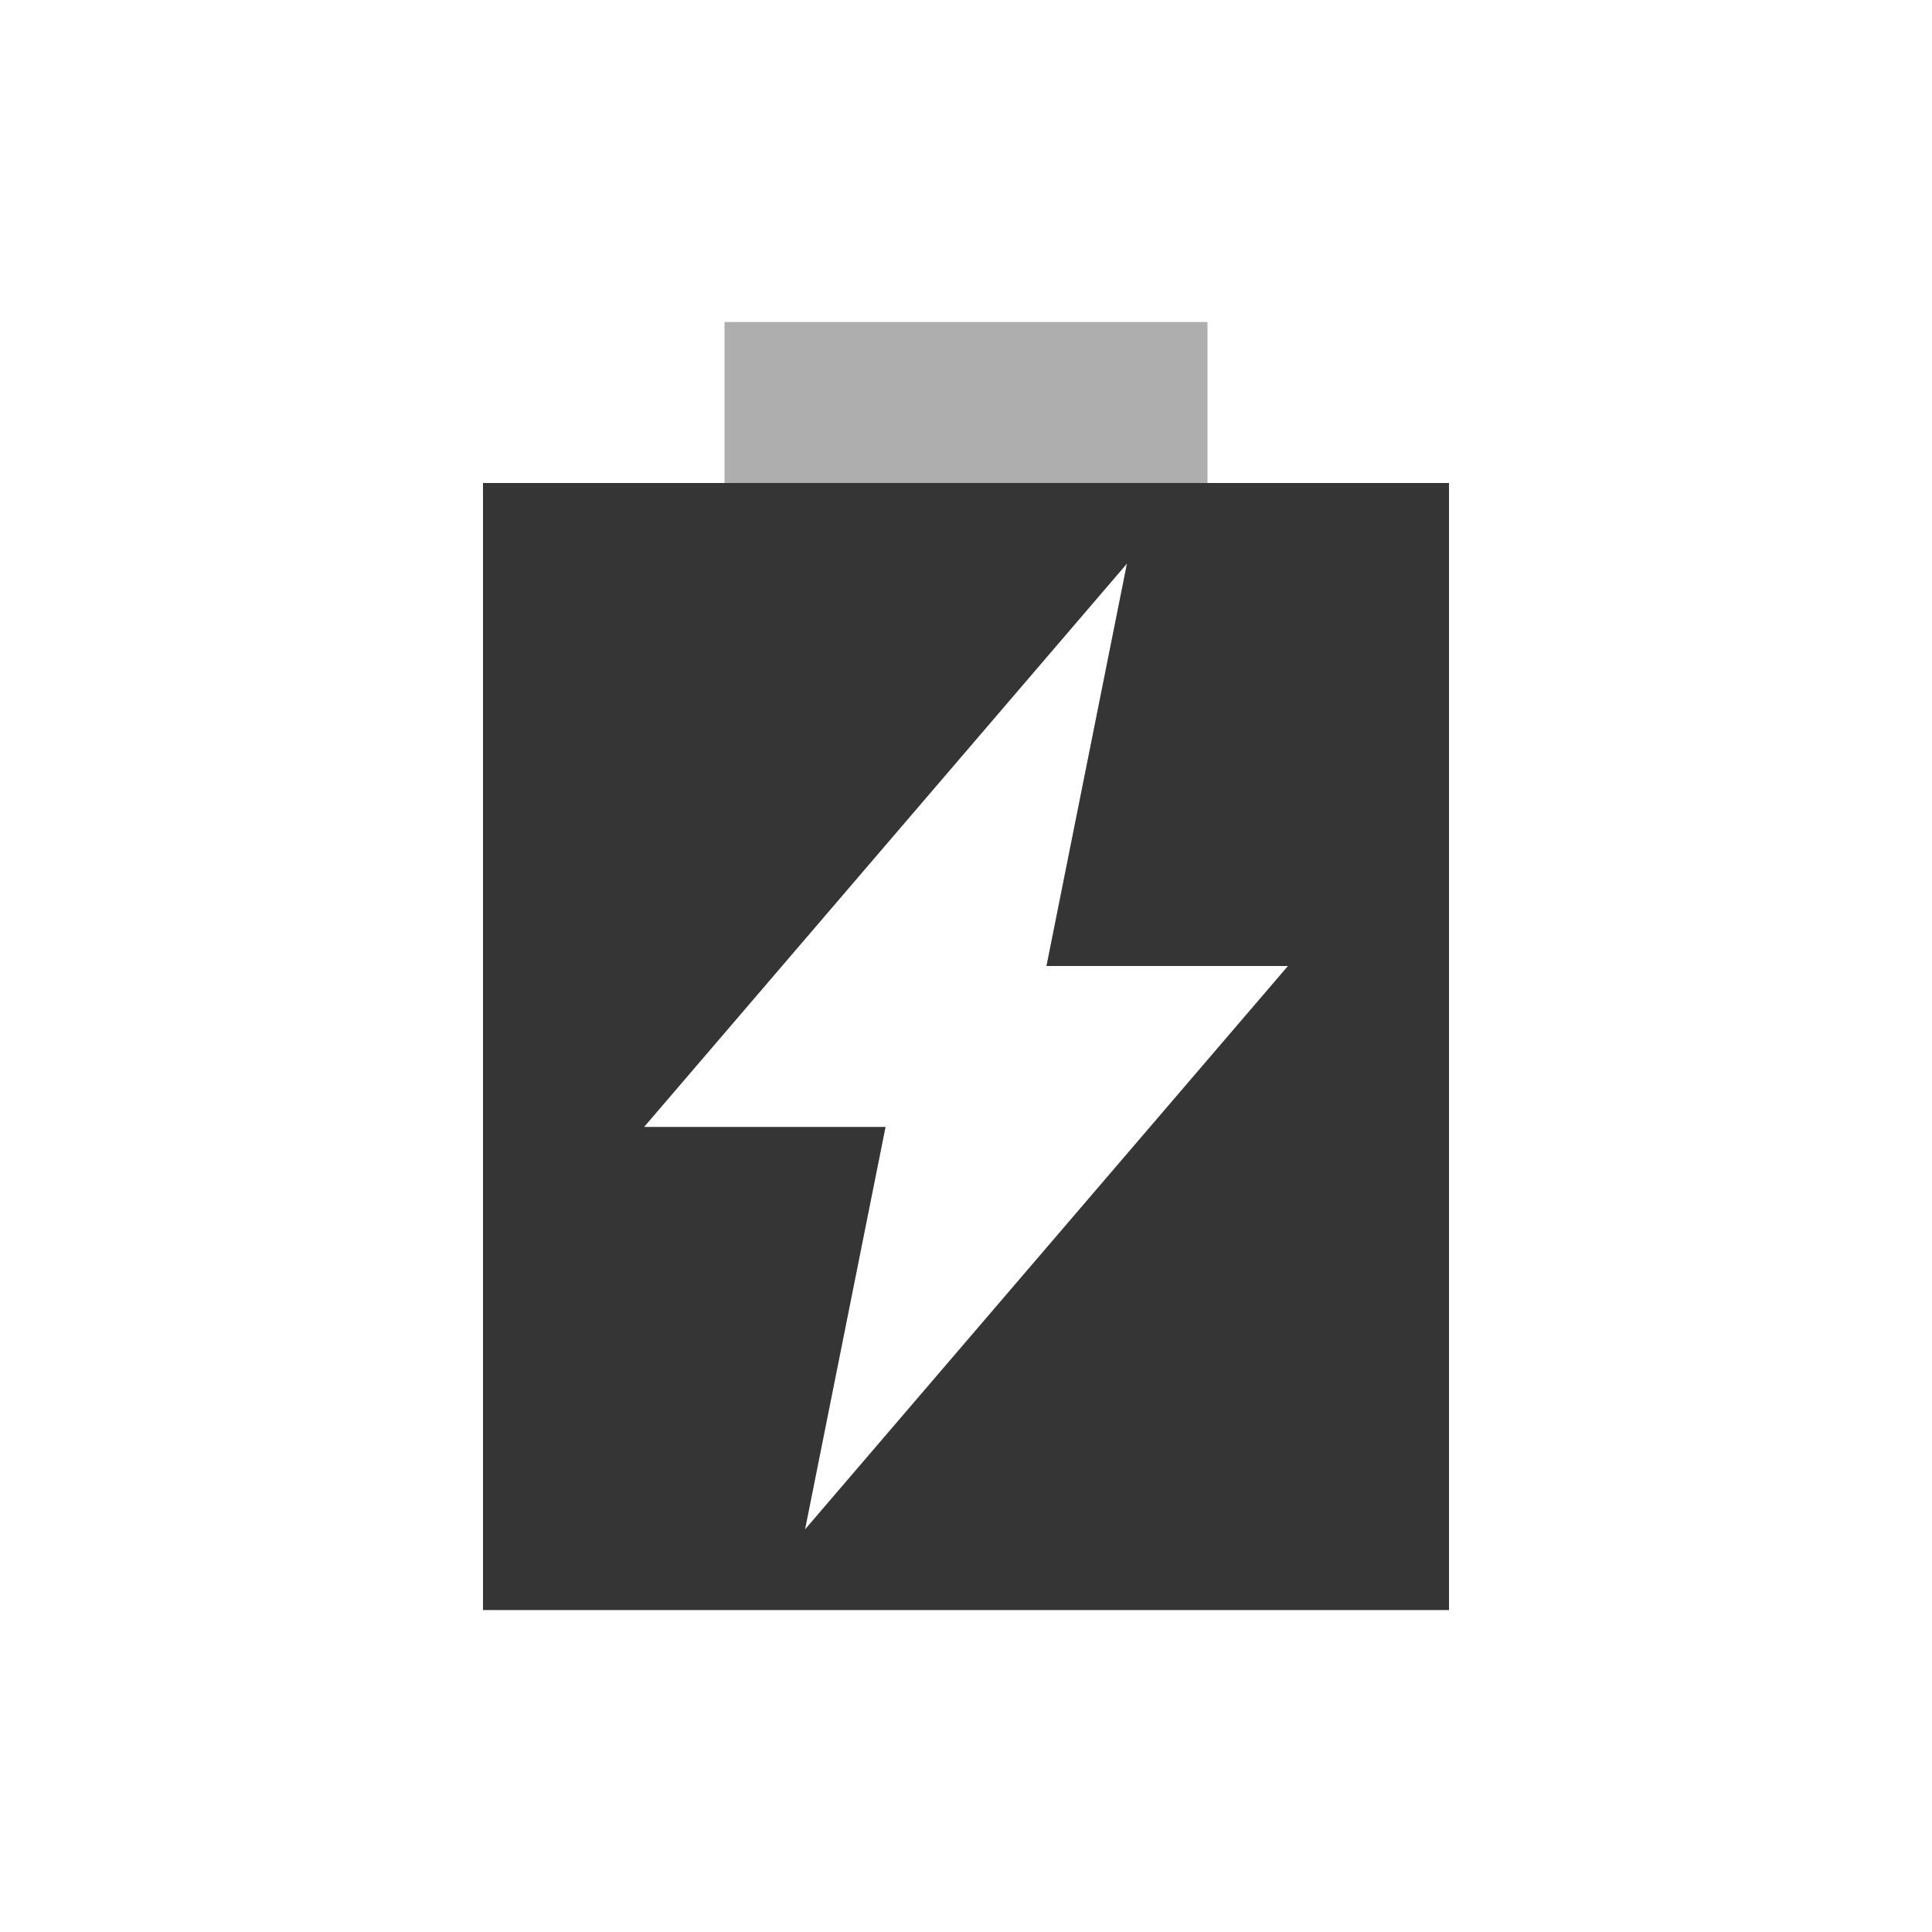
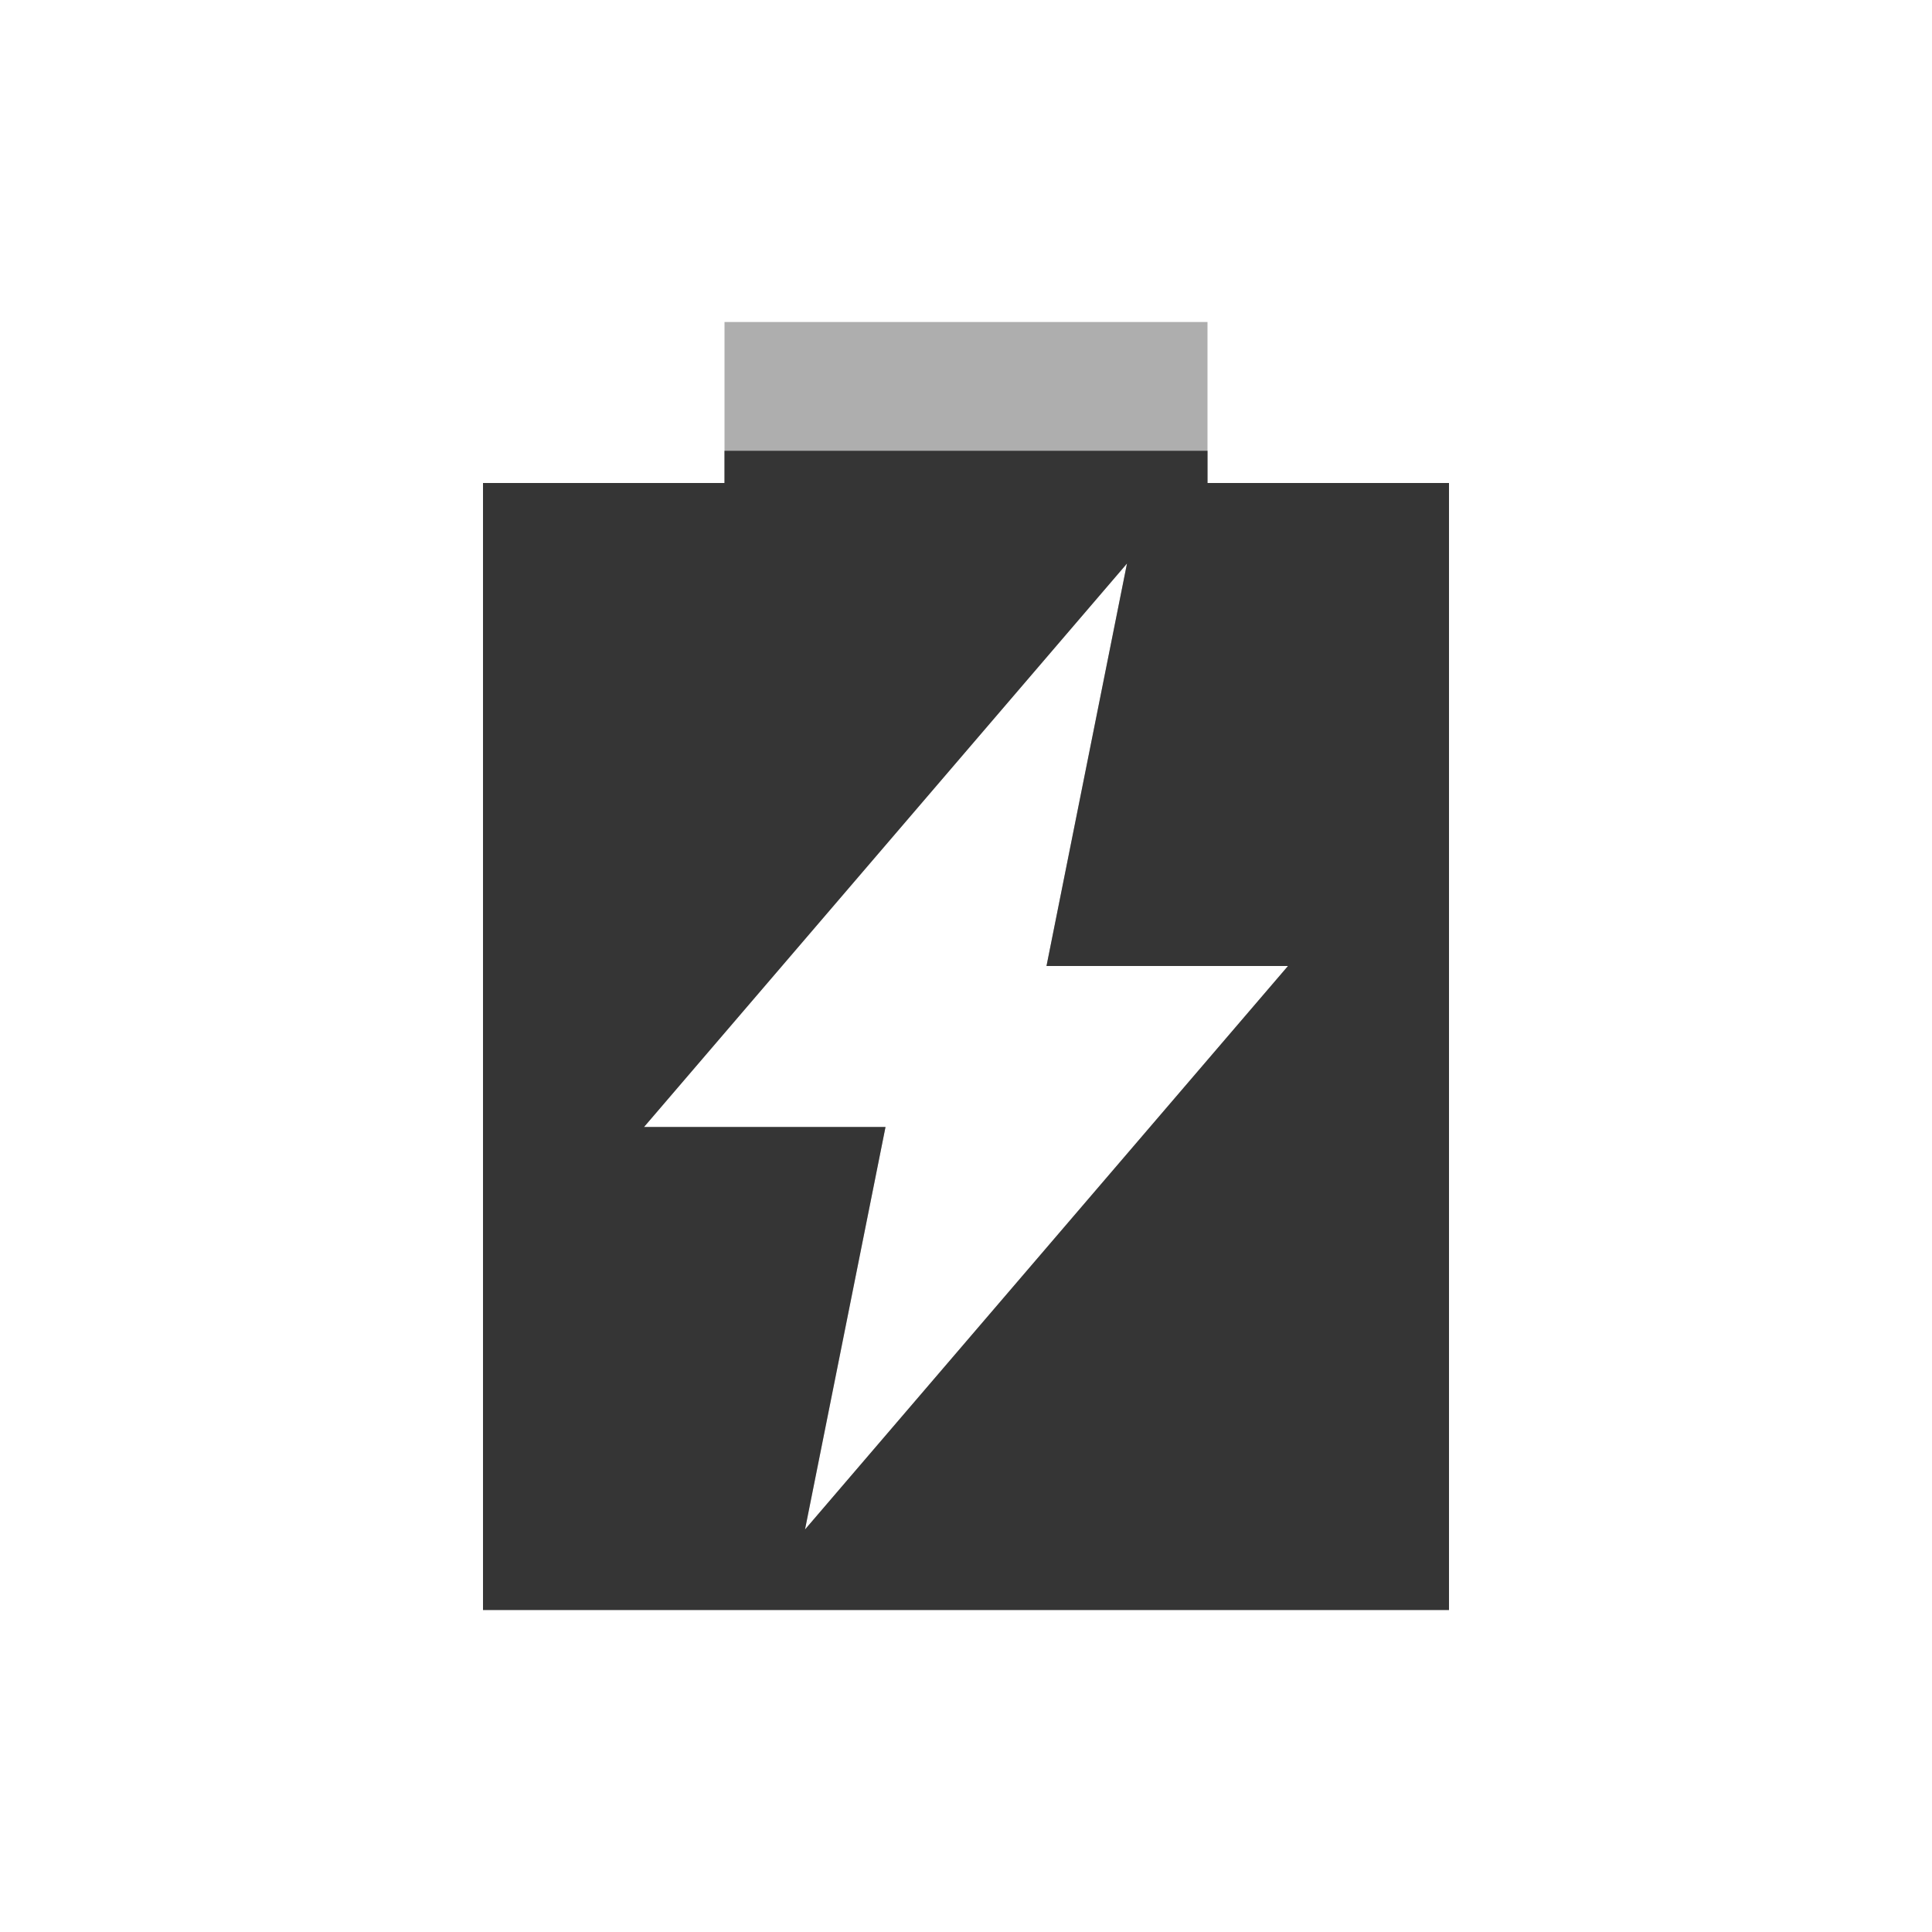
<svg xmlns="http://www.w3.org/2000/svg" width="24" viewBox="0 0 24 24" height="24" id="svg2" version="1.1">
  <defs id="defs12" />
-   <path style="opacity:0.4;fill:#353535;fill-opacity:1" d="M 9,4 9,6 6,6 6,20 18,20 18,6 15,6 15,4 9,4 Z m 5,3 -1,5 3,0 -6,7 1,-5 -3,0 6,-7 z" id="path6" />
-   <path style="fill:#353535;fill-opacity:1" d="M 6,6 6,20 18,20 18,6 6,6 Z m 8,1 -1,5 3,0 -6,7 1,-5 -3,0 6,-7 z" id="path8" />
+   <path style="opacity:0.4;fill:#353535;fill-opacity:1" d="m 9,4 0,2 -3,0 0,14 L 18,20 18,6 15,6 15,4 9,4 Z M 14,7 l -1,5 3,0 -6,7 1,-5 L 8,14 14,7 Z" id="path6" />
+   <path style="opacity:1;fill:#353535;fill-opacity:1" d="m 9,5.6 0,0.4 -3,0 0,14 L 18,20 18,6 l -3,0 0,-0.4 -6,0 z M 14,7 13,12 16,12 10,19 11,14 8,14 14,7 Z" id="path6-8" />
</svg>
